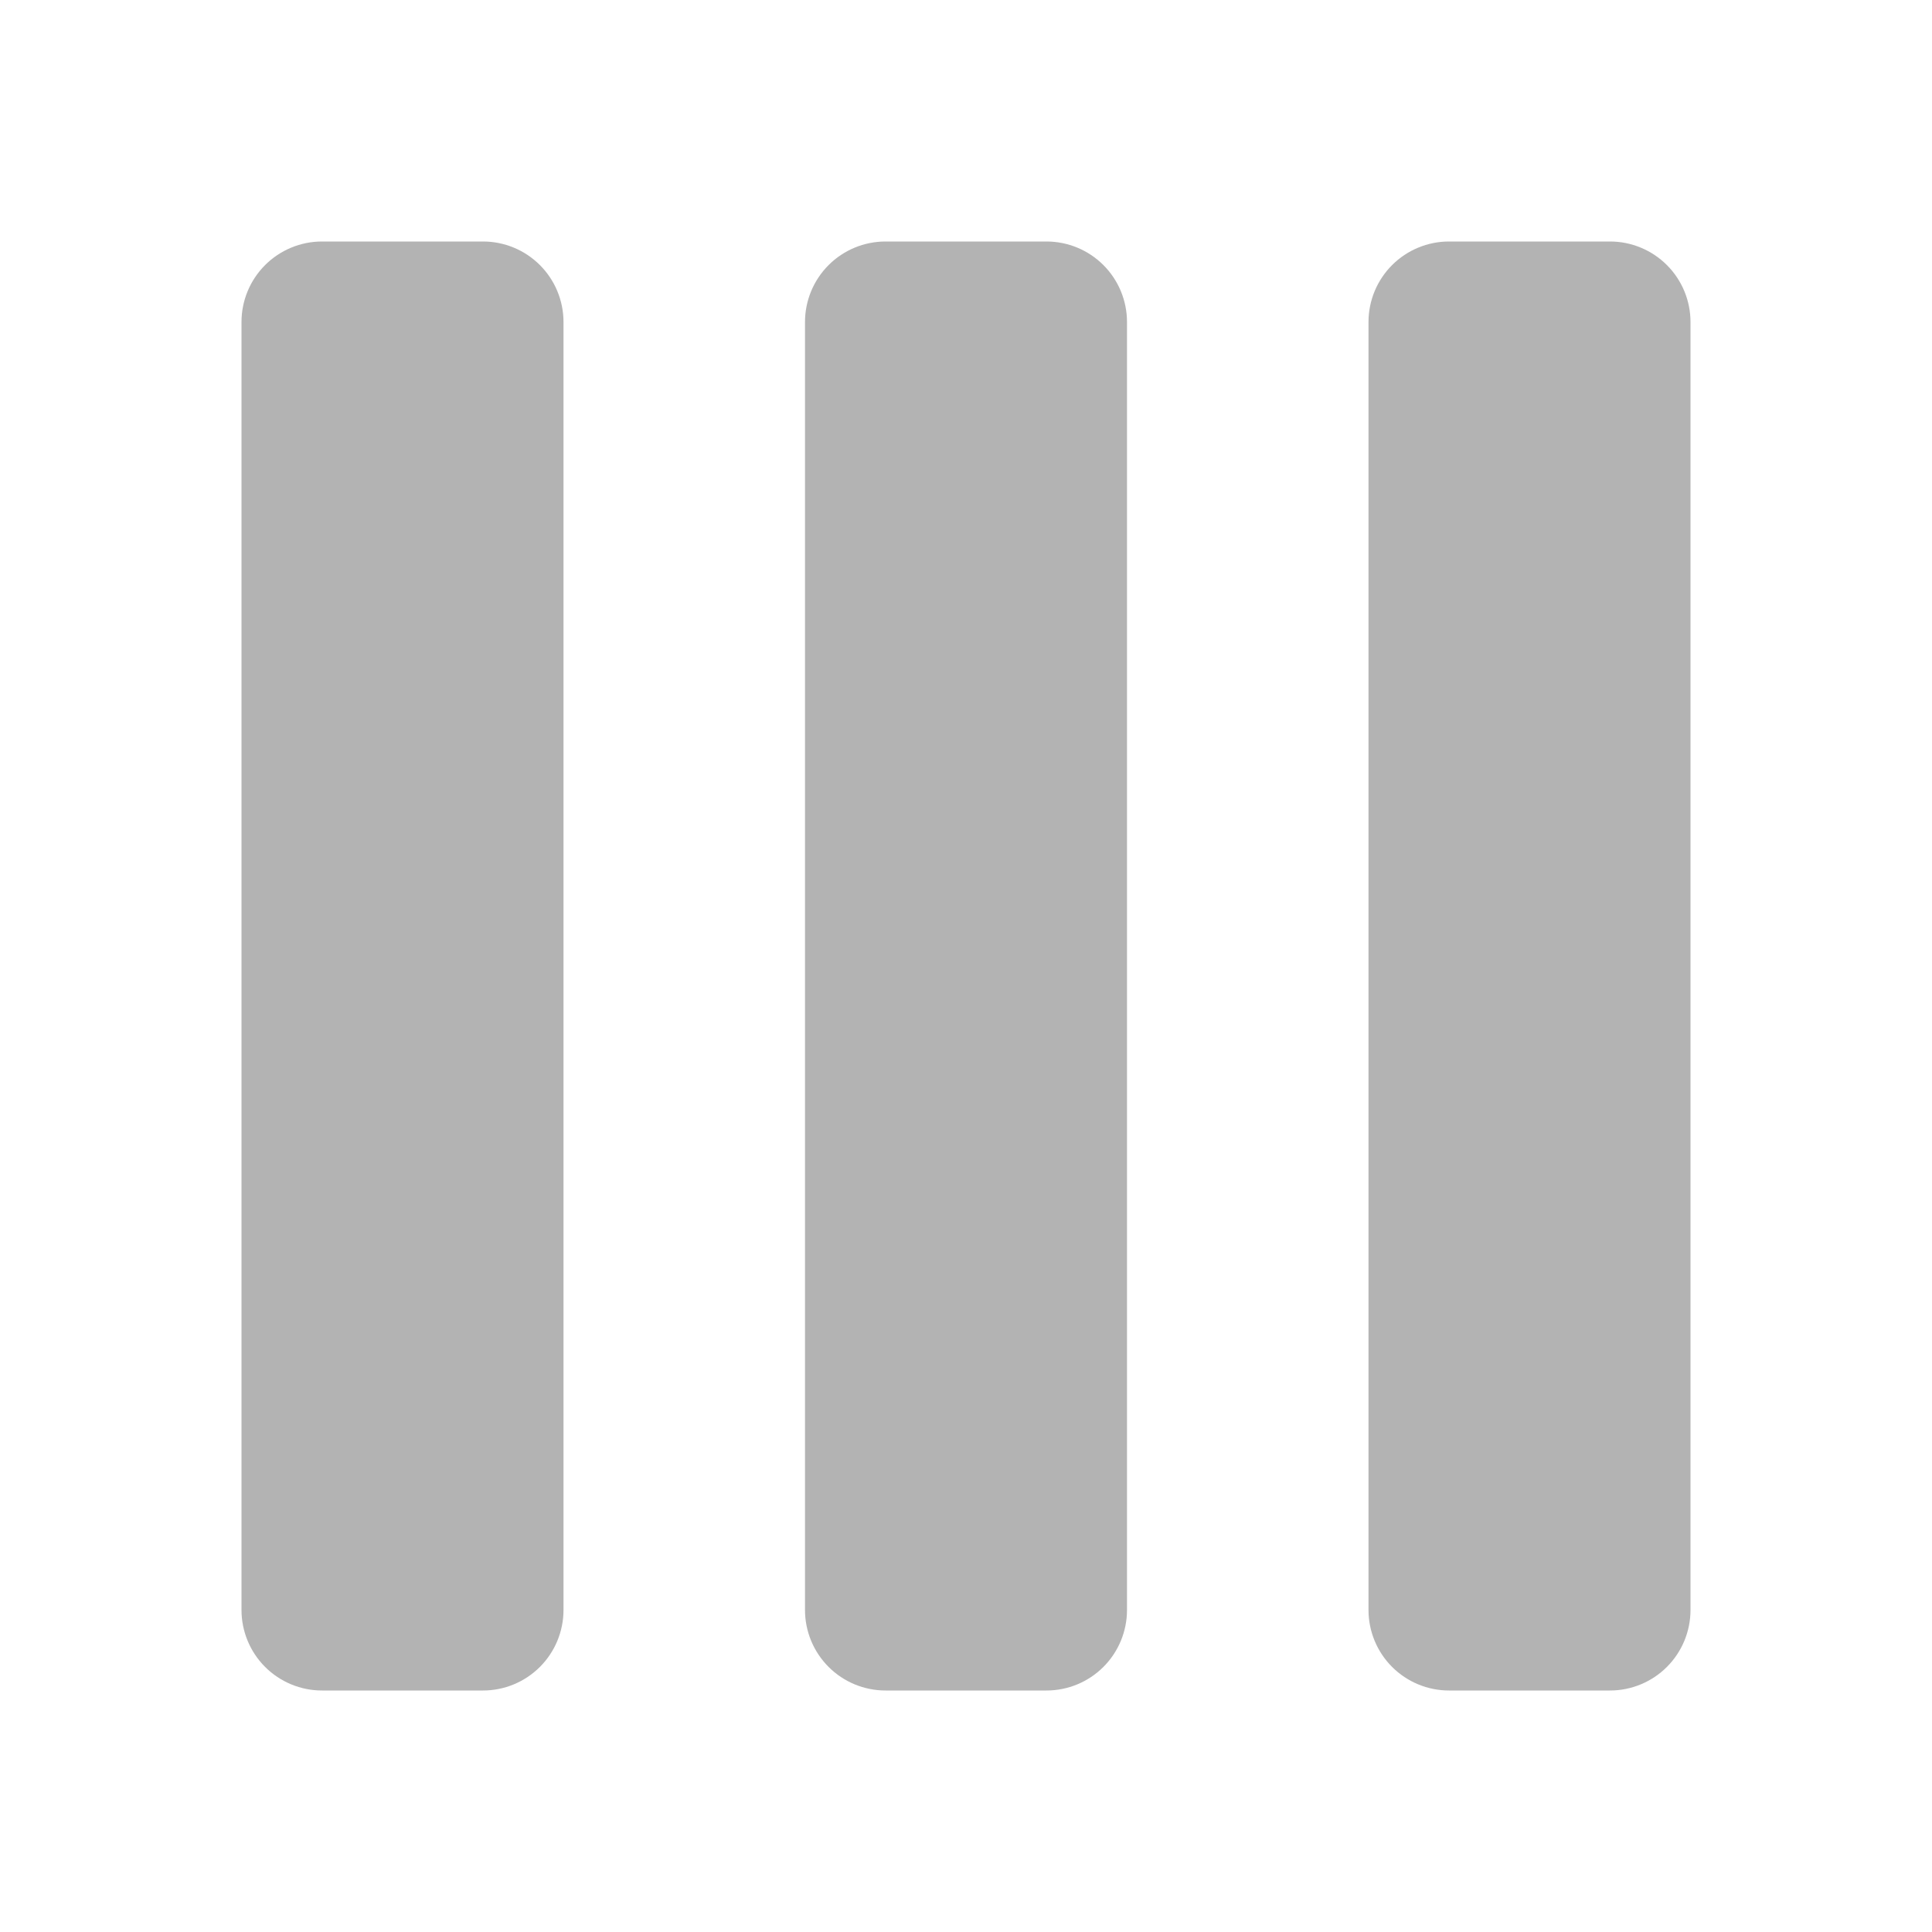
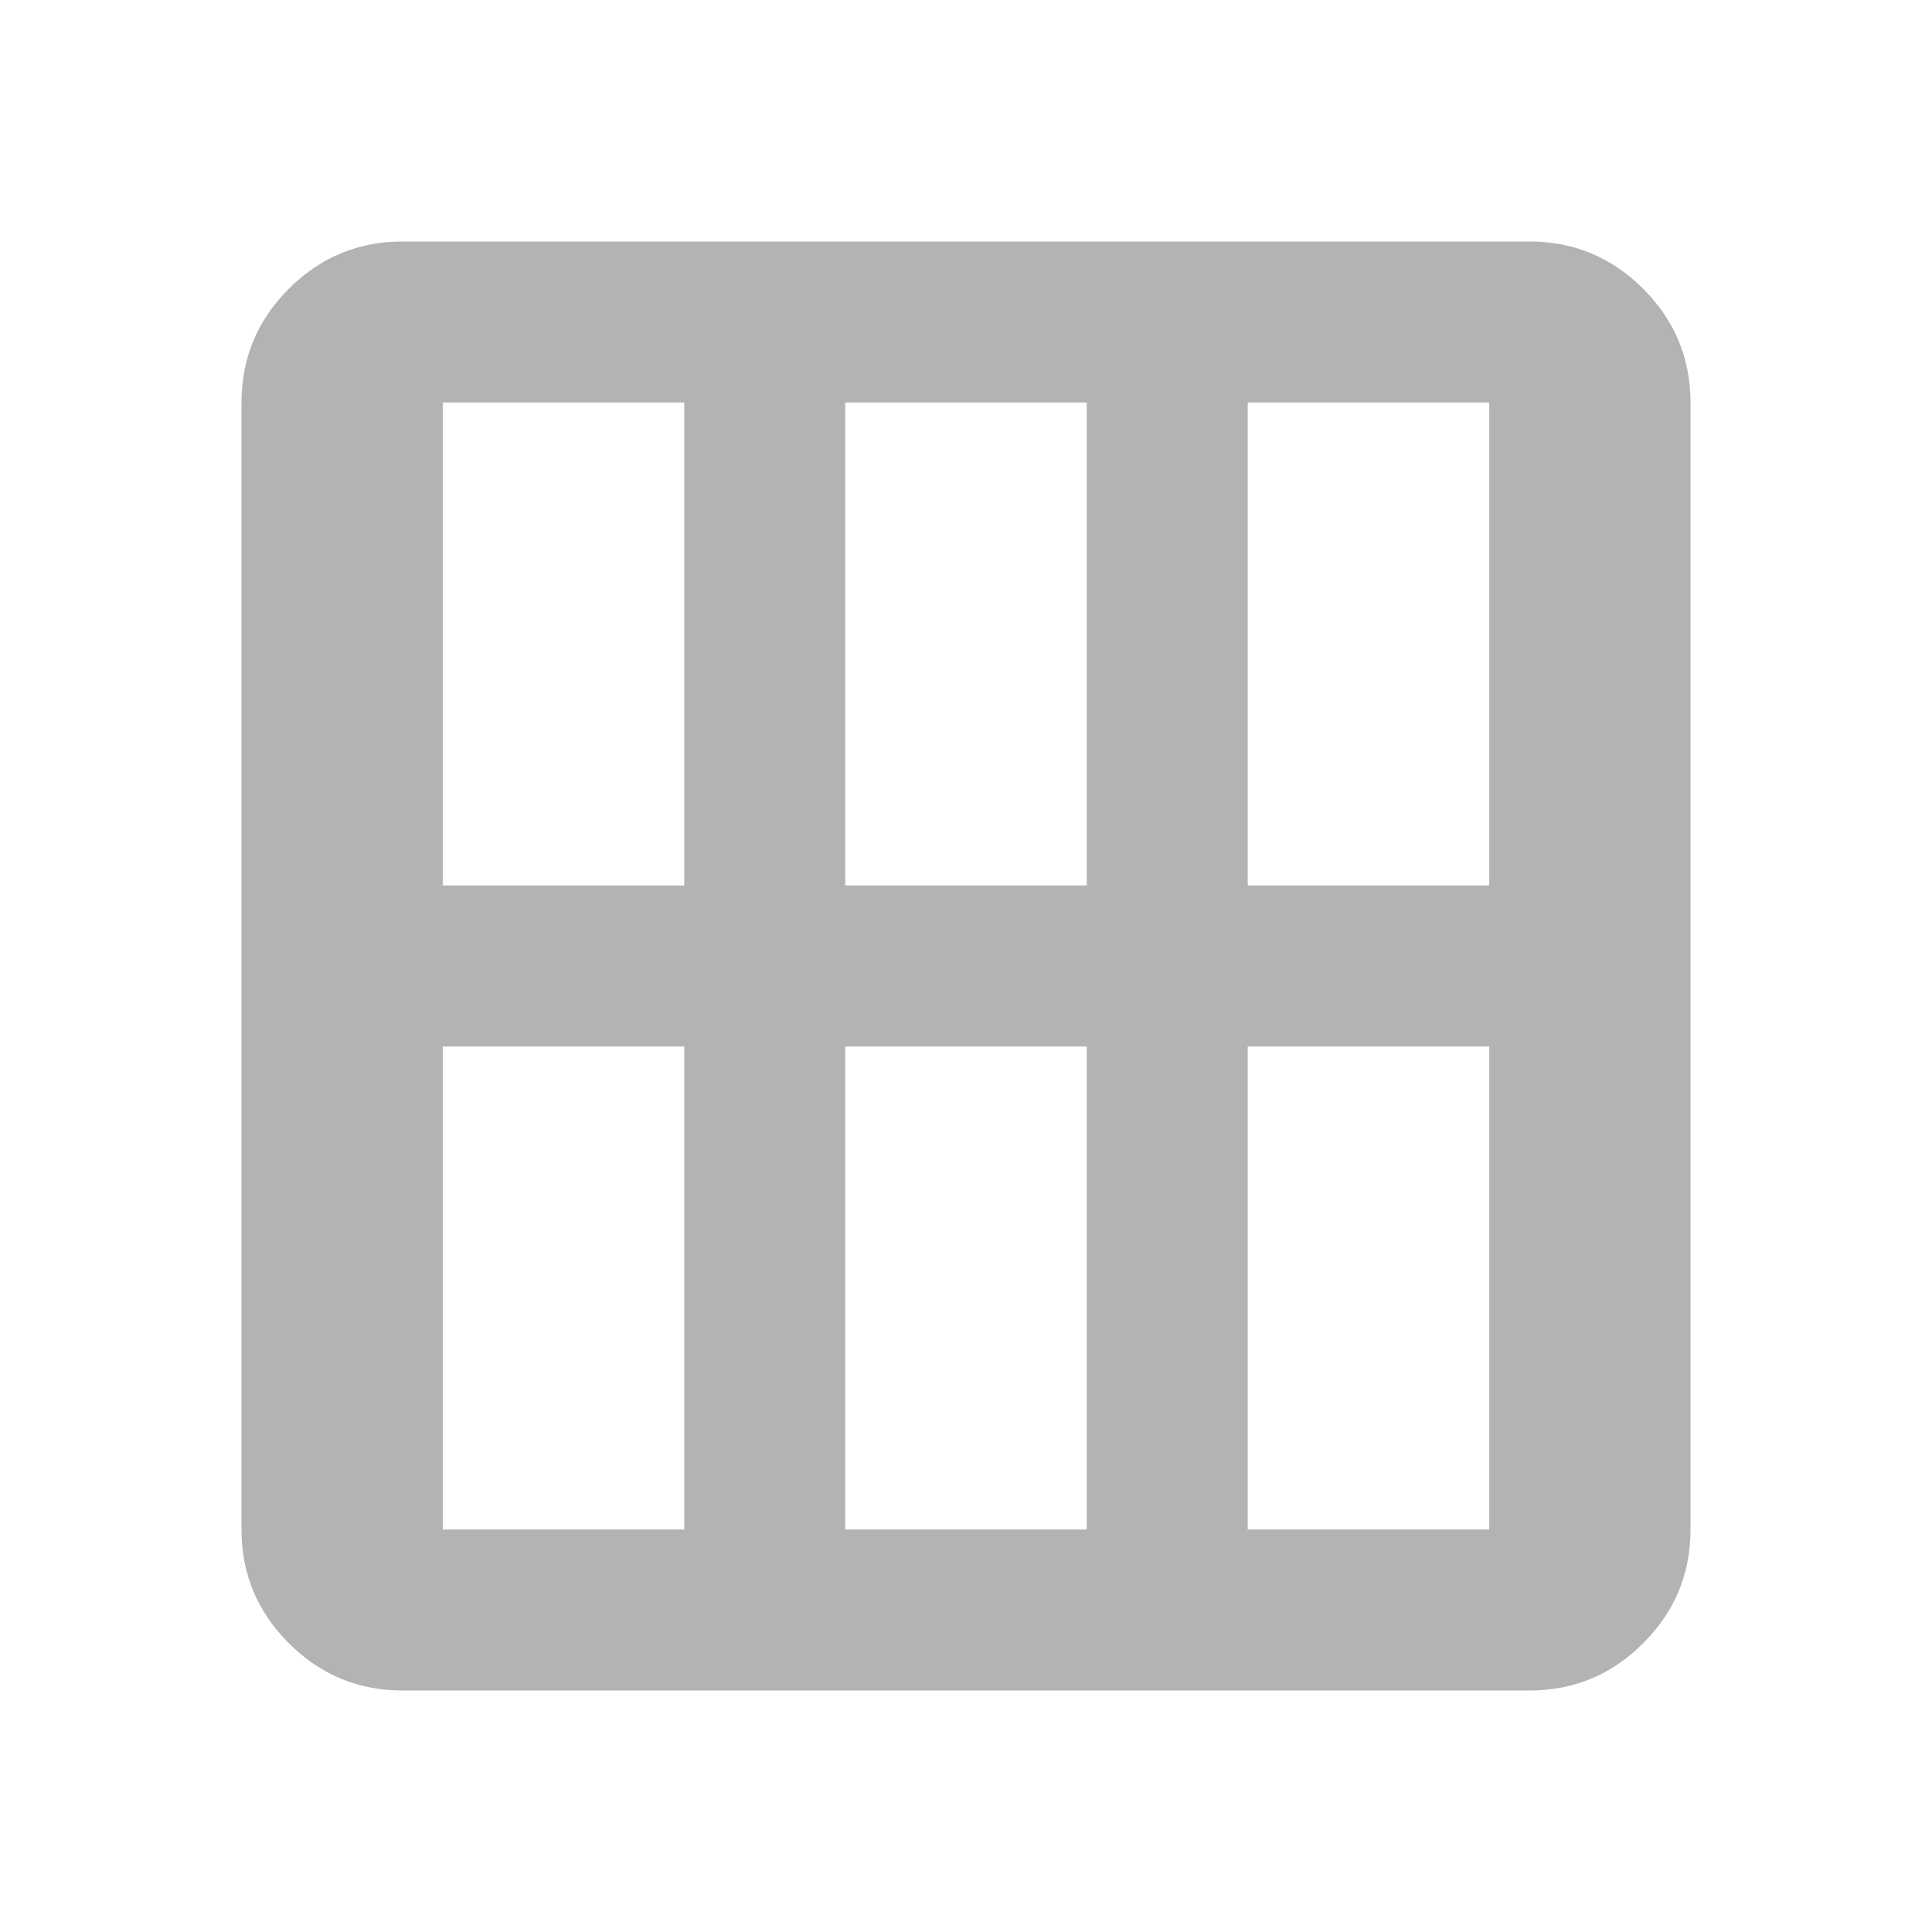
<svg xmlns="http://www.w3.org/2000/svg" width="48" height="48" viewBox="0 0 48 48" fill="none">
-   <path d="M34 40V8C34 7.47 34.211 6.961 34.586 6.586C34.961 6.211 35.47 6 36 6H40C40.53 6 41.039 6.211 41.414 6.586C41.789 6.961 42 7.47 42 8V40C42 40.53 41.789 41.039 41.414 41.414C41.039 41.789 40.53 42 40 42H36C35.47 42 34.961 41.789 34.586 41.414C34.211 41.039 34 40.53 34 40ZM22 42H26C26.53 42 27.039 41.789 27.414 41.414C27.789 41.039 28 40.53 28 40V8C28 7.47 27.789 6.961 27.414 6.586C27.039 6.211 26.53 6 26 6H22C21.47 6 20.961 6.211 20.586 6.586C20.211 6.961 20 7.47 20 8V40C20 40.53 20.211 41.039 20.586 41.414C20.961 41.789 21.47 42 22 42ZM8 42H12C12.53 42 13.039 41.789 13.414 41.414C13.789 41.039 14 40.53 14 40V8C14 7.47 13.789 6.961 13.414 6.586C13.039 6.211 12.53 6 12 6H8C7.47 6 6.961 6.211 6.586 6.586C6.211 6.961 6 7.47 6 8V40C6 40.53 6.211 41.039 6.586 41.414C6.961 41.789 7.47 42 8 42Z" fill="#B3B3B3" />
+   <path d="M10 42C8.9 42 7.958 41.608 7.175 40.825C6.392 40.042 6 39.1 6 38V10C6 8.9 6.392 7.958 7.175 7.175C7.958 6.392 8.9 6 10 6H38C39.1 6 40.042 6.392 40.825 7.175C41.608 7.958 42 8.9 42 10V38C42 39.1 41.608 40.042 40.825 40.825C40.042 41.608 39.1 42 38 42H10ZM11 22H17V10H11V22ZM21 22H27V10H21V22ZM31 22H37V10H31V22ZM17 38V26H11V38H17ZM21 38H27V26H21V38ZM31 38H37V26H31V38Z" fill="#B3B3B3" />
</svg>
